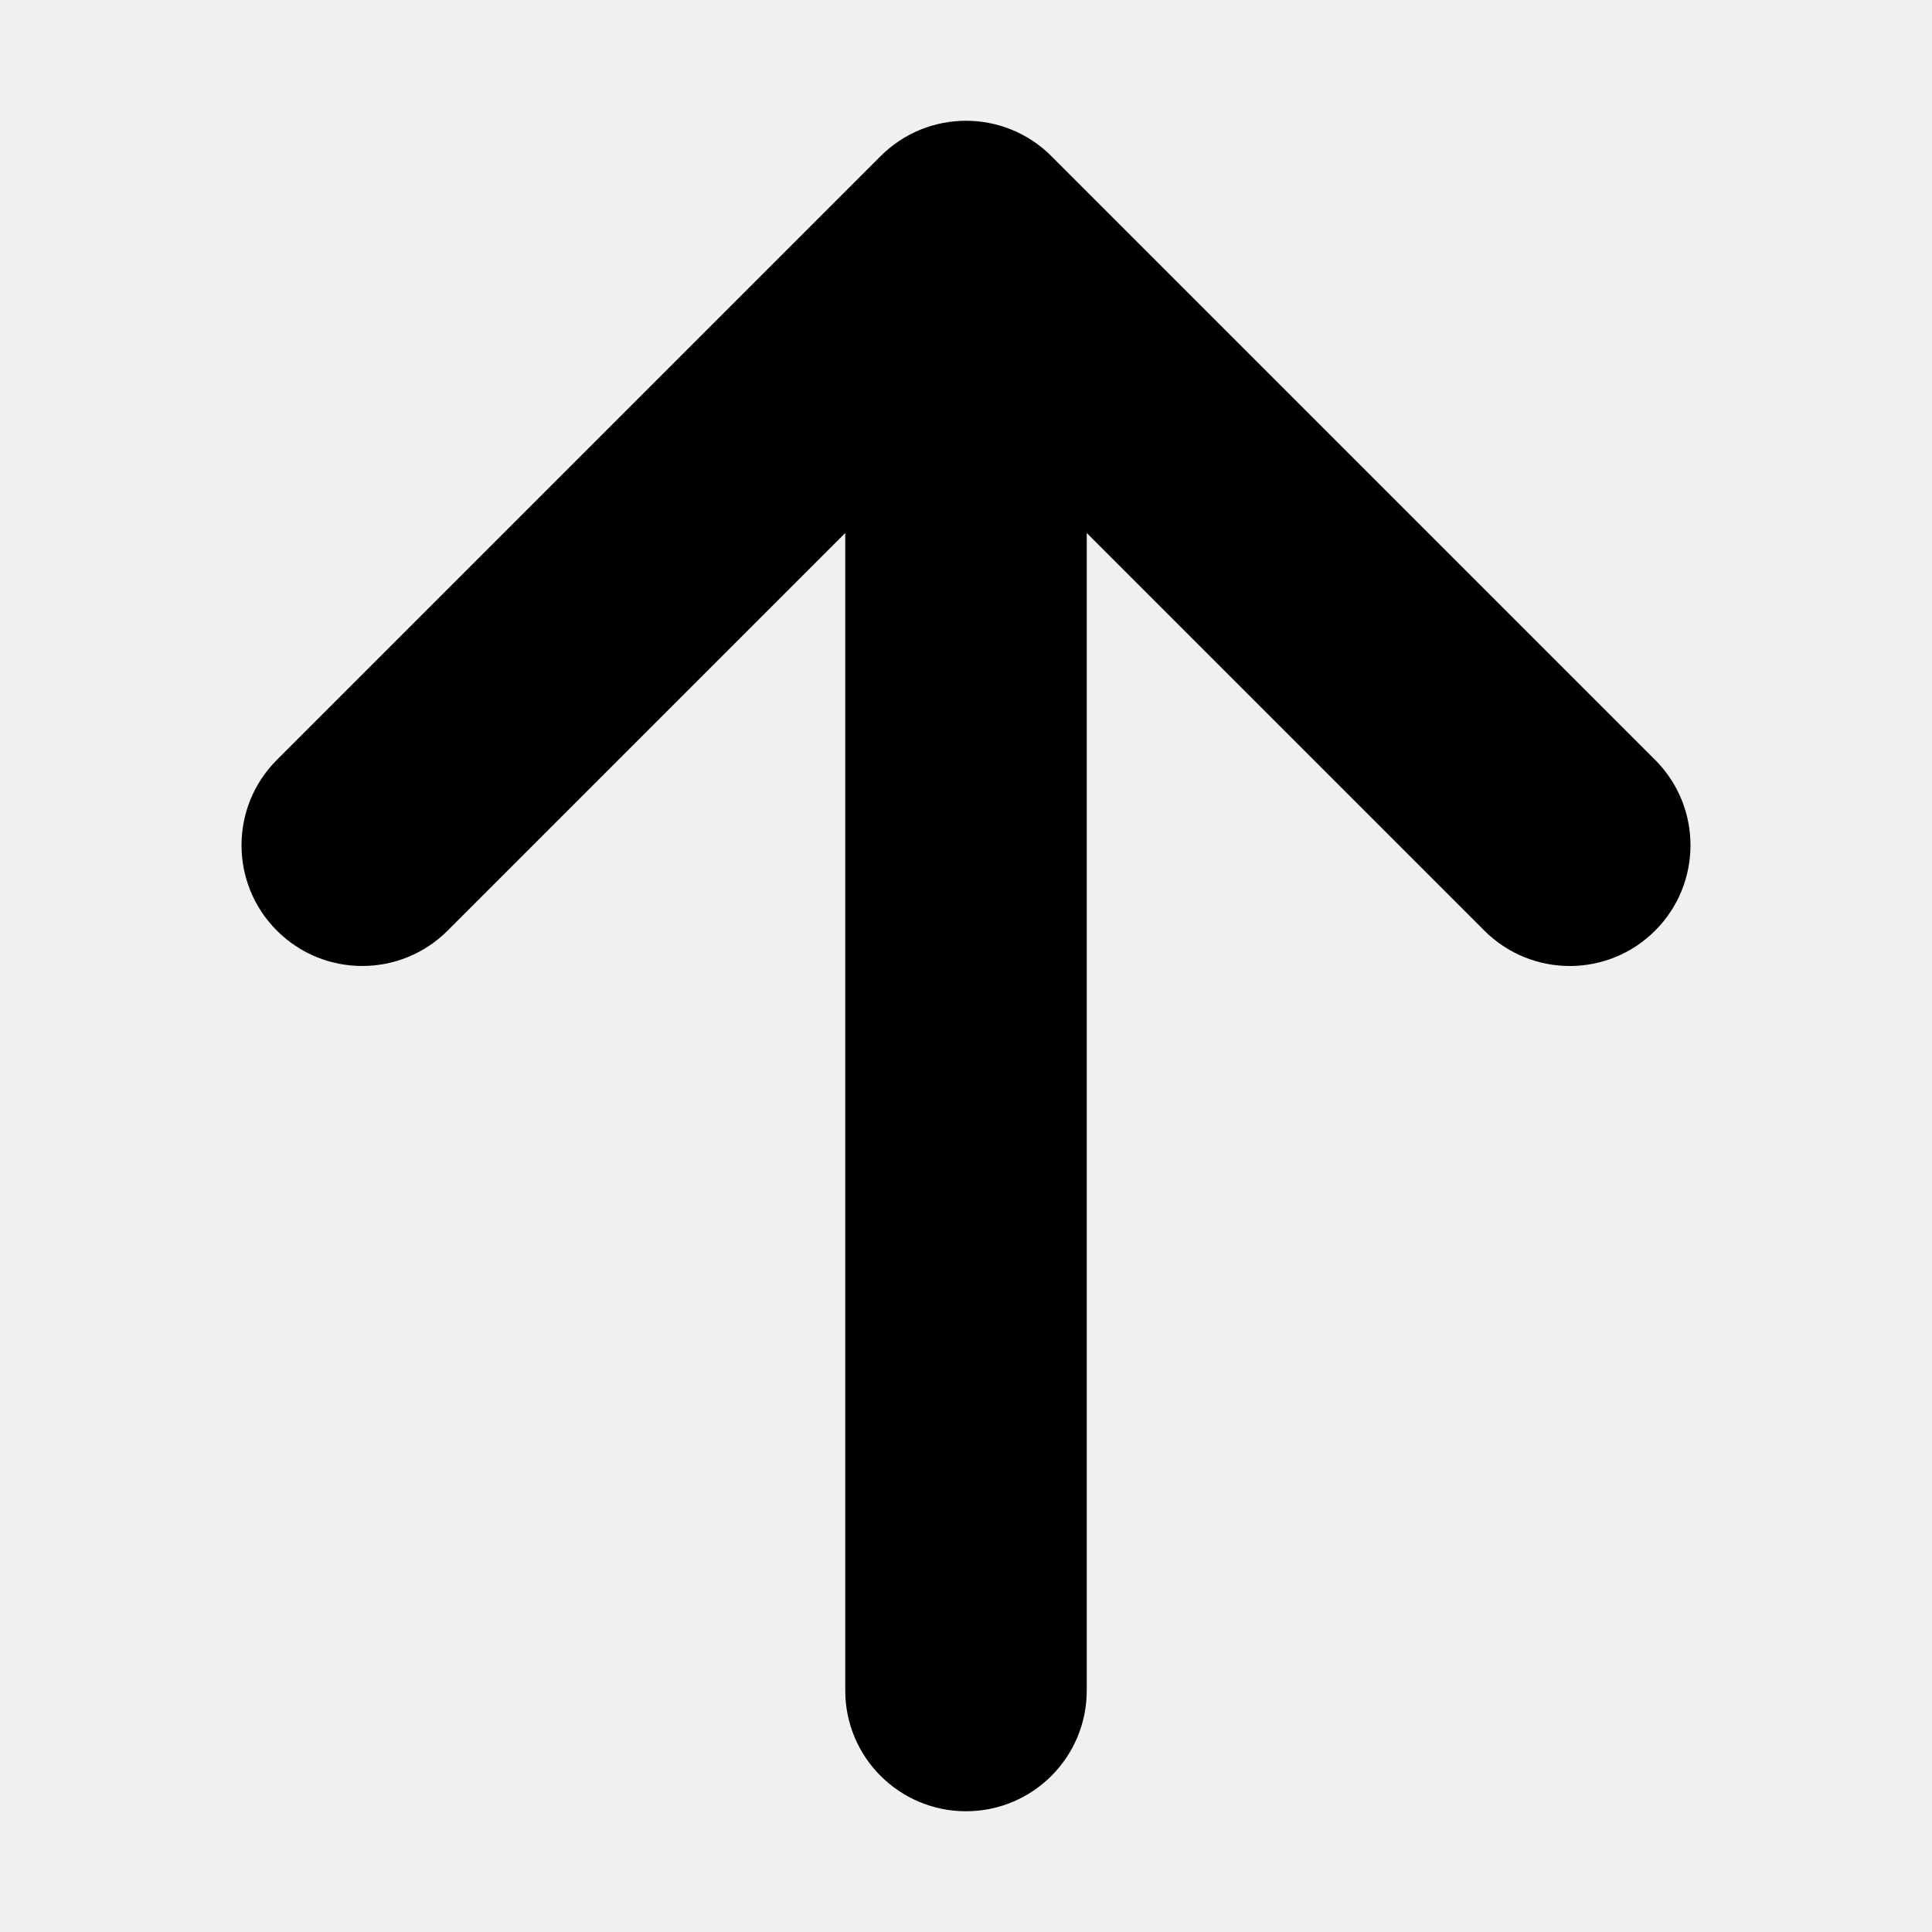
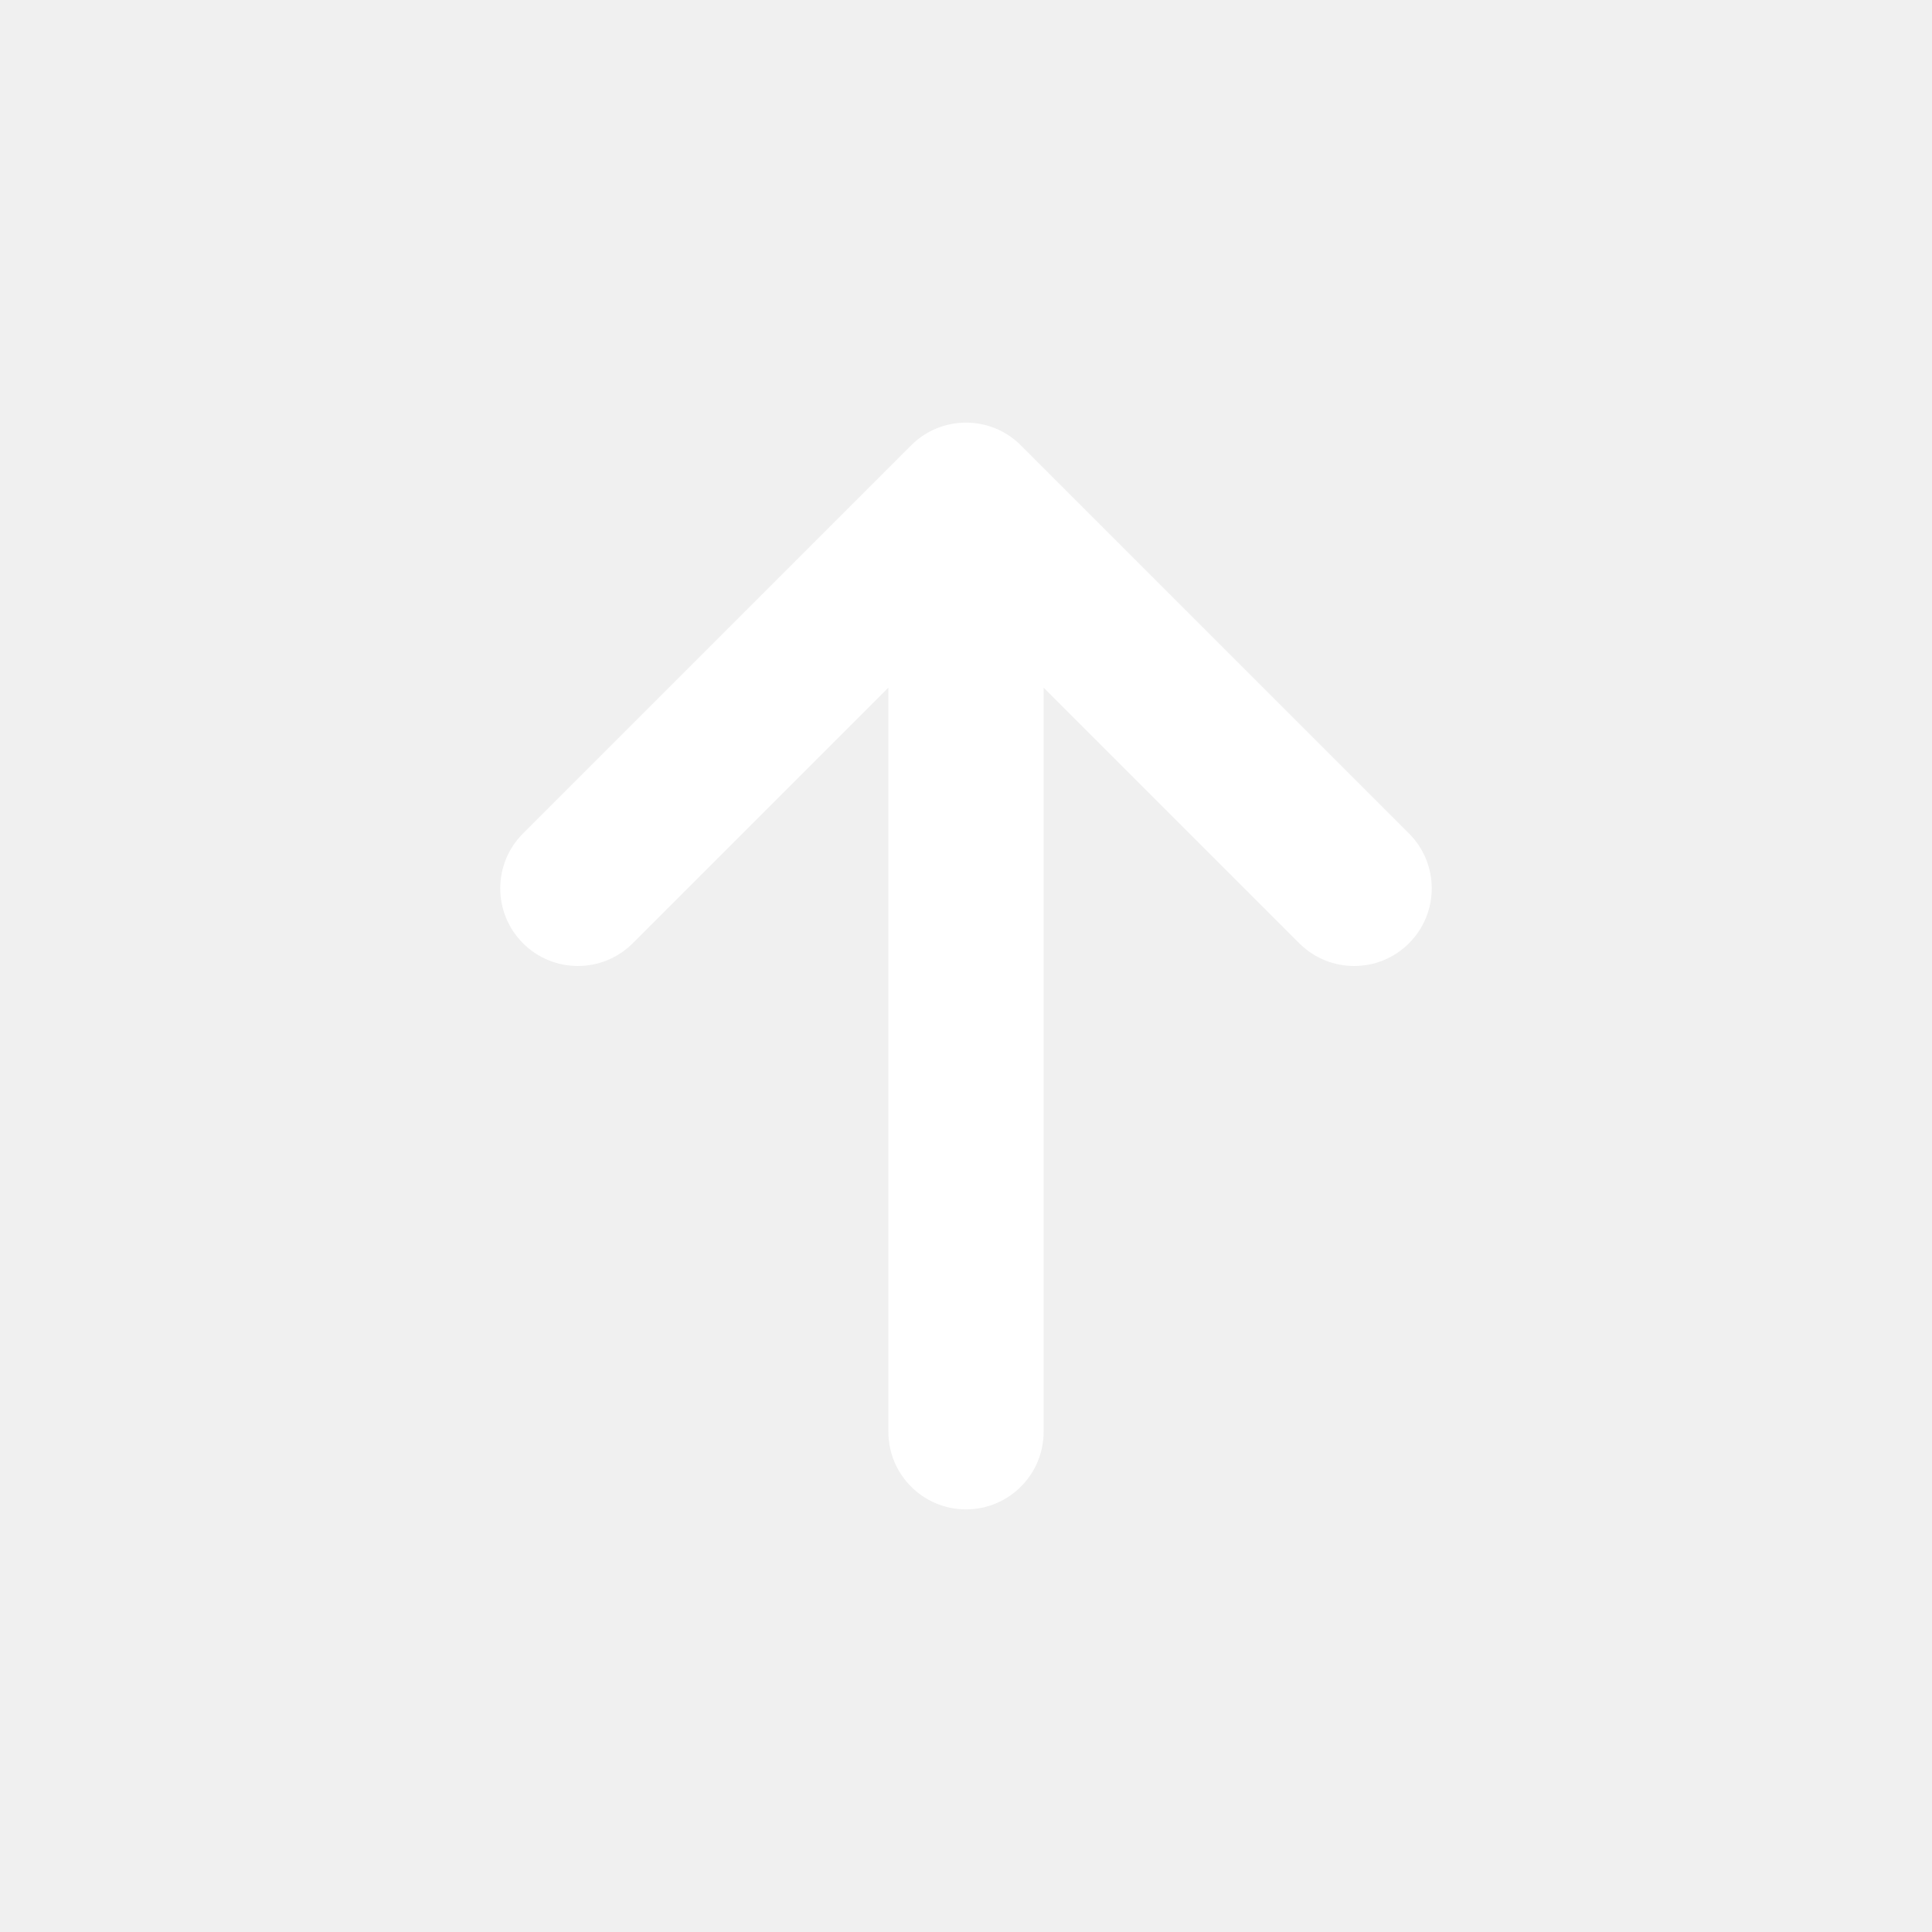
- <svg xmlns="http://www.w3.org/2000/svg" version="1.1" width="32" height="32" viewBox="0 0 32 32">
-   <path d="M27.414 12.586l-10-10c-0.781-0.781-2.047-0.781-2.828 0l-10 10c-0.781 0.781-0.781 2.047 0 2.828s2.047 0.781 2.828 0l6.586-6.586v19.172c0 1.105 0.895 2 2 2s2-0.895 2-2v-19.172l6.586 6.586c0.39 0.39 0.902 0.586 1.414 0.586s1.024-0.195 1.414-0.586c0.781-0.781 0.781-2.047 0-2.828z" />
+ <svg xmlns="http://www.w3.org/2000/svg" version="1.1" width="512" height="512" viewBox="0 0 512 512">
+   <g id="icomoon-ignore">
+ </g>
+   <path fill="#fff" d="M373.402 220.883l-102.858-102.858c-8.034-8.034-21.054-8.034-29.088 0l-102.857 102.858c-8.034 8.034-8.034 21.054 0 29.088s21.054 8.034 29.088 0l67.741-67.741v197.197c0 11.365 9.205 20.572 20.572 20.572s20.572-9.205 20.572-20.572v-197.197l67.741 67.741c4.012 4.012 9.277 6.028 14.544 6.028s10.532-2.005 14.544-6.028c8.034-8.034 8.034-21.054 0-29.088z" />
</svg>
